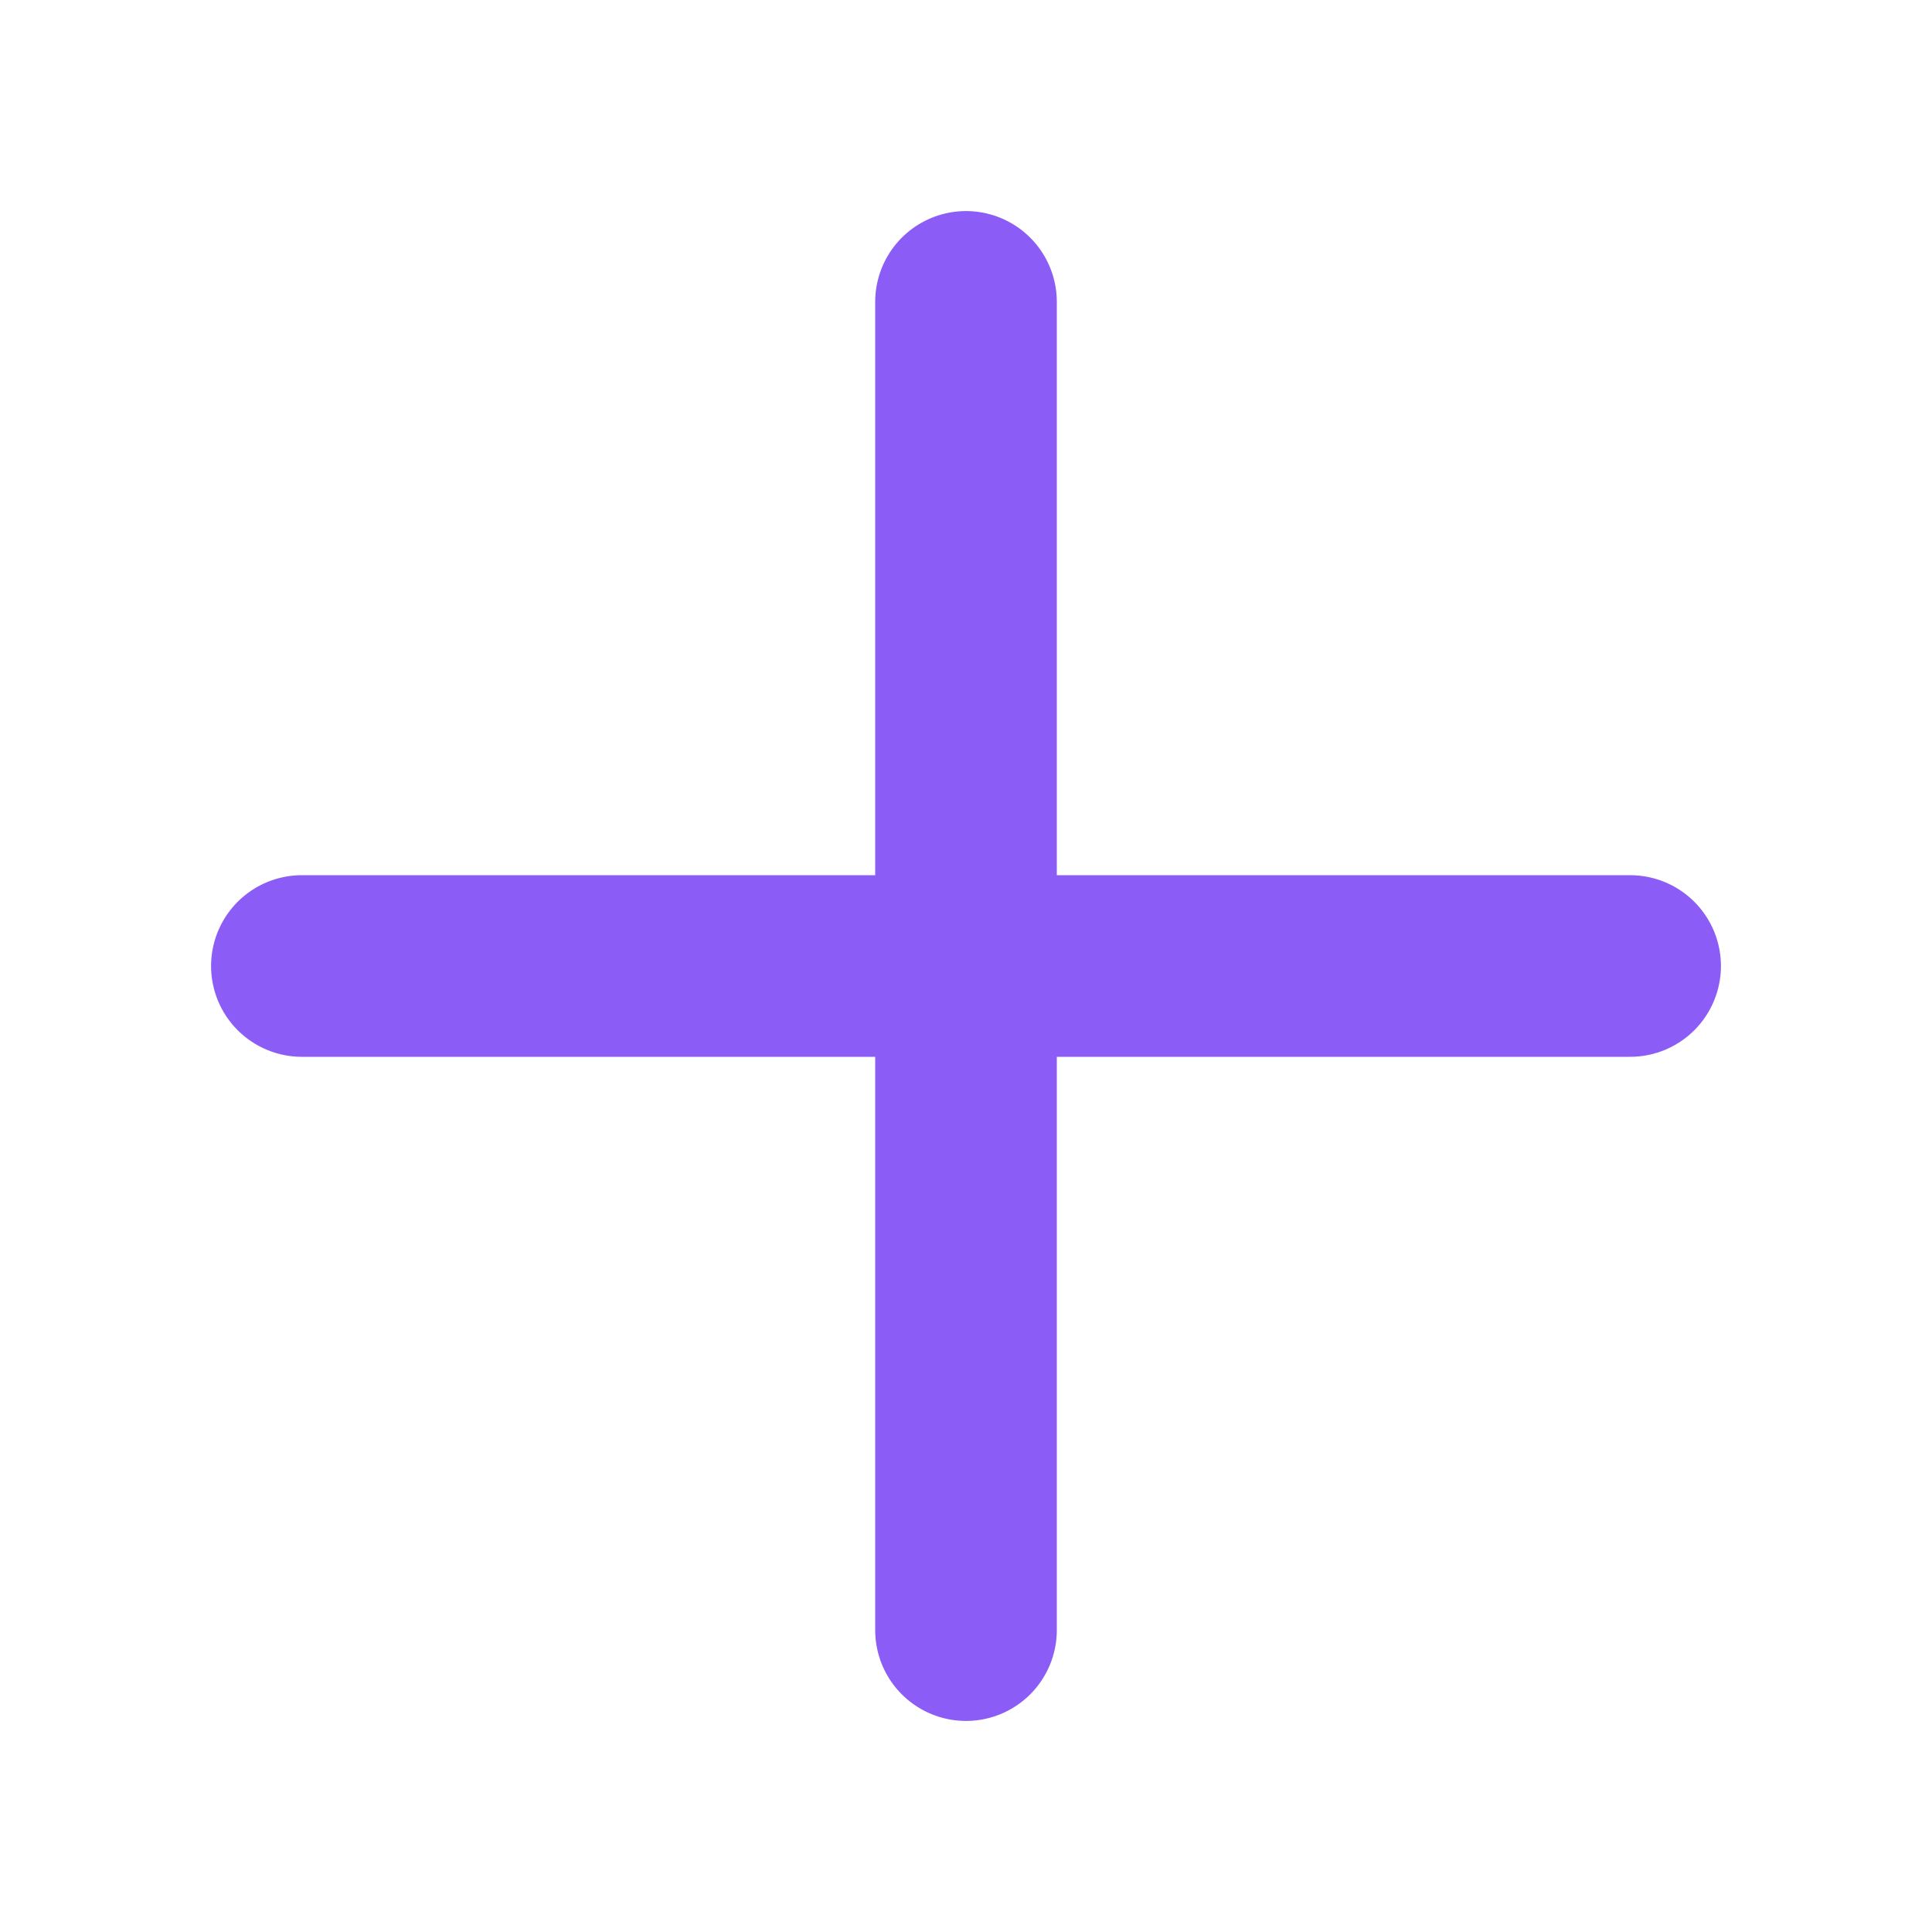
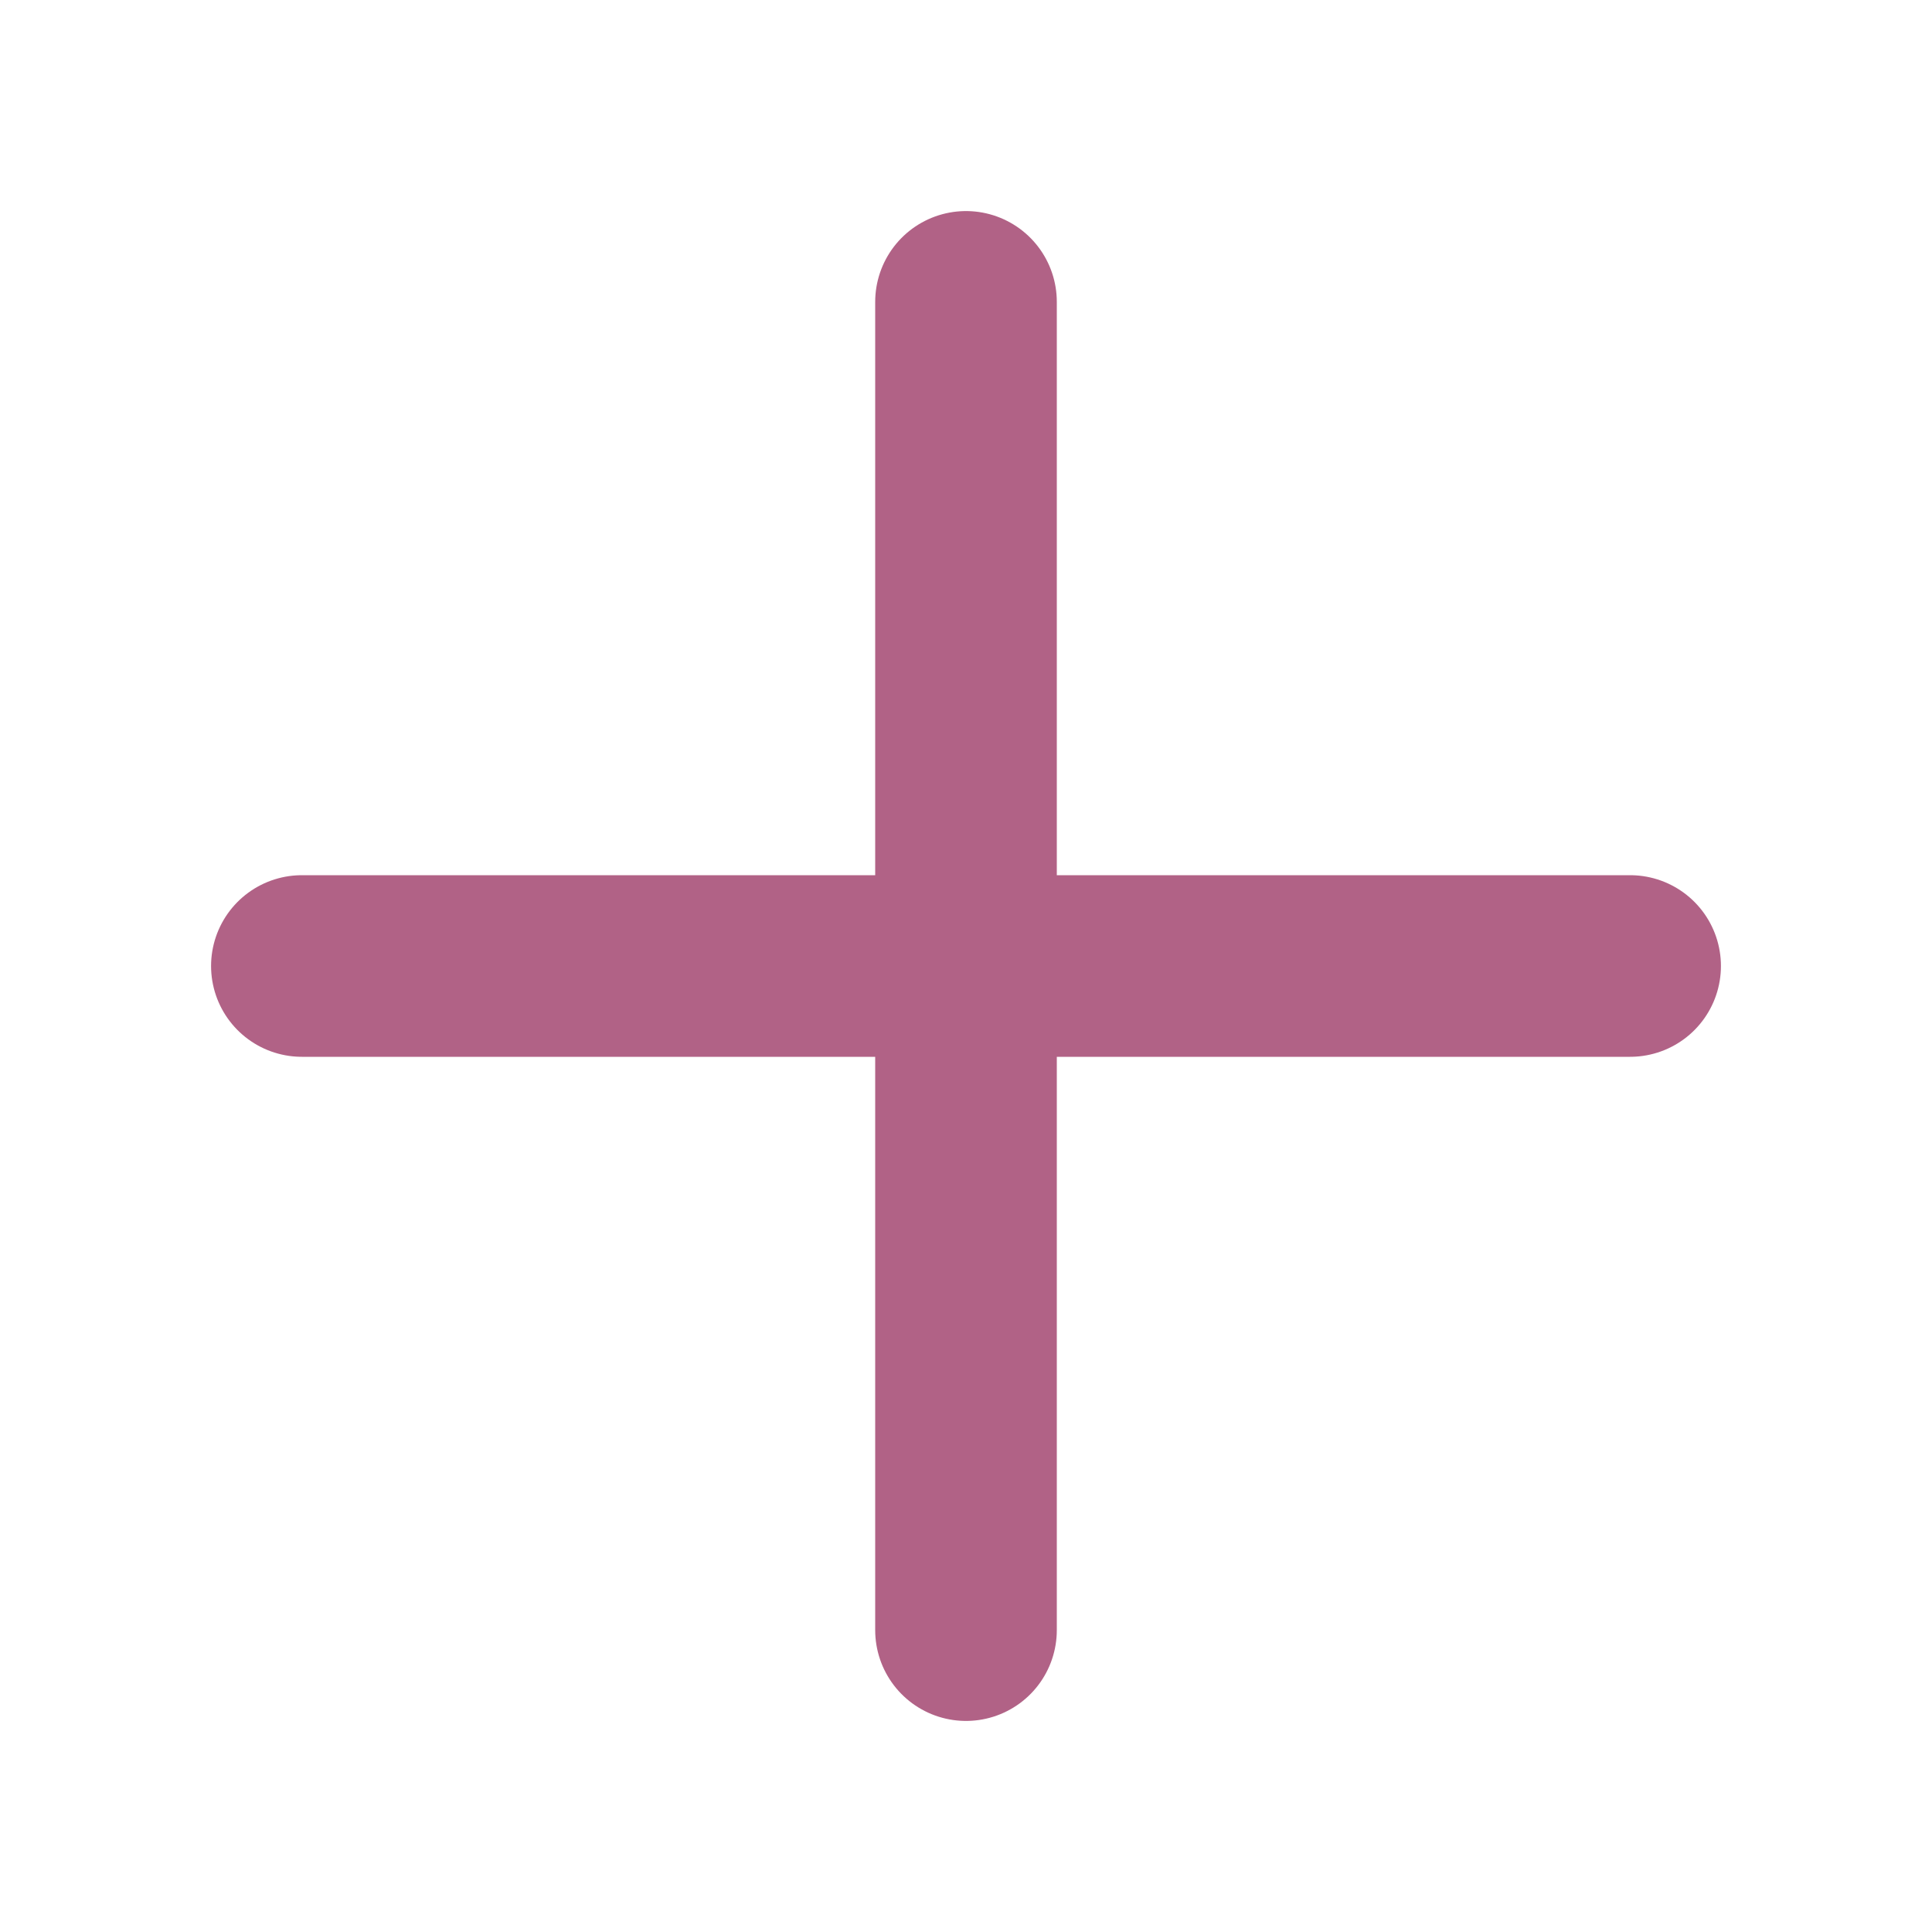
<svg xmlns="http://www.w3.org/2000/svg" width="20" height="20" viewBox="0 0 20 20" fill="none">
-   <path d="M3.125 10H16.875" stroke="#8B5CF6" stroke-width="1.88" stroke-linecap="round" stroke-linejoin="round" />
-   <path d="M10 3.125V16.875" stroke="#8B5CF6" stroke-width="1.88" stroke-linecap="round" stroke-linejoin="round" />
+   <path d="M3.125 10H16.875" stroke="#b16286" stroke-width="1.88" stroke-linecap="round" stroke-linejoin="round" />
+   <path d="M10 3.125V16.875" stroke="#b16286" stroke-width="1.88" stroke-linecap="round" stroke-linejoin="round" />
</svg>
